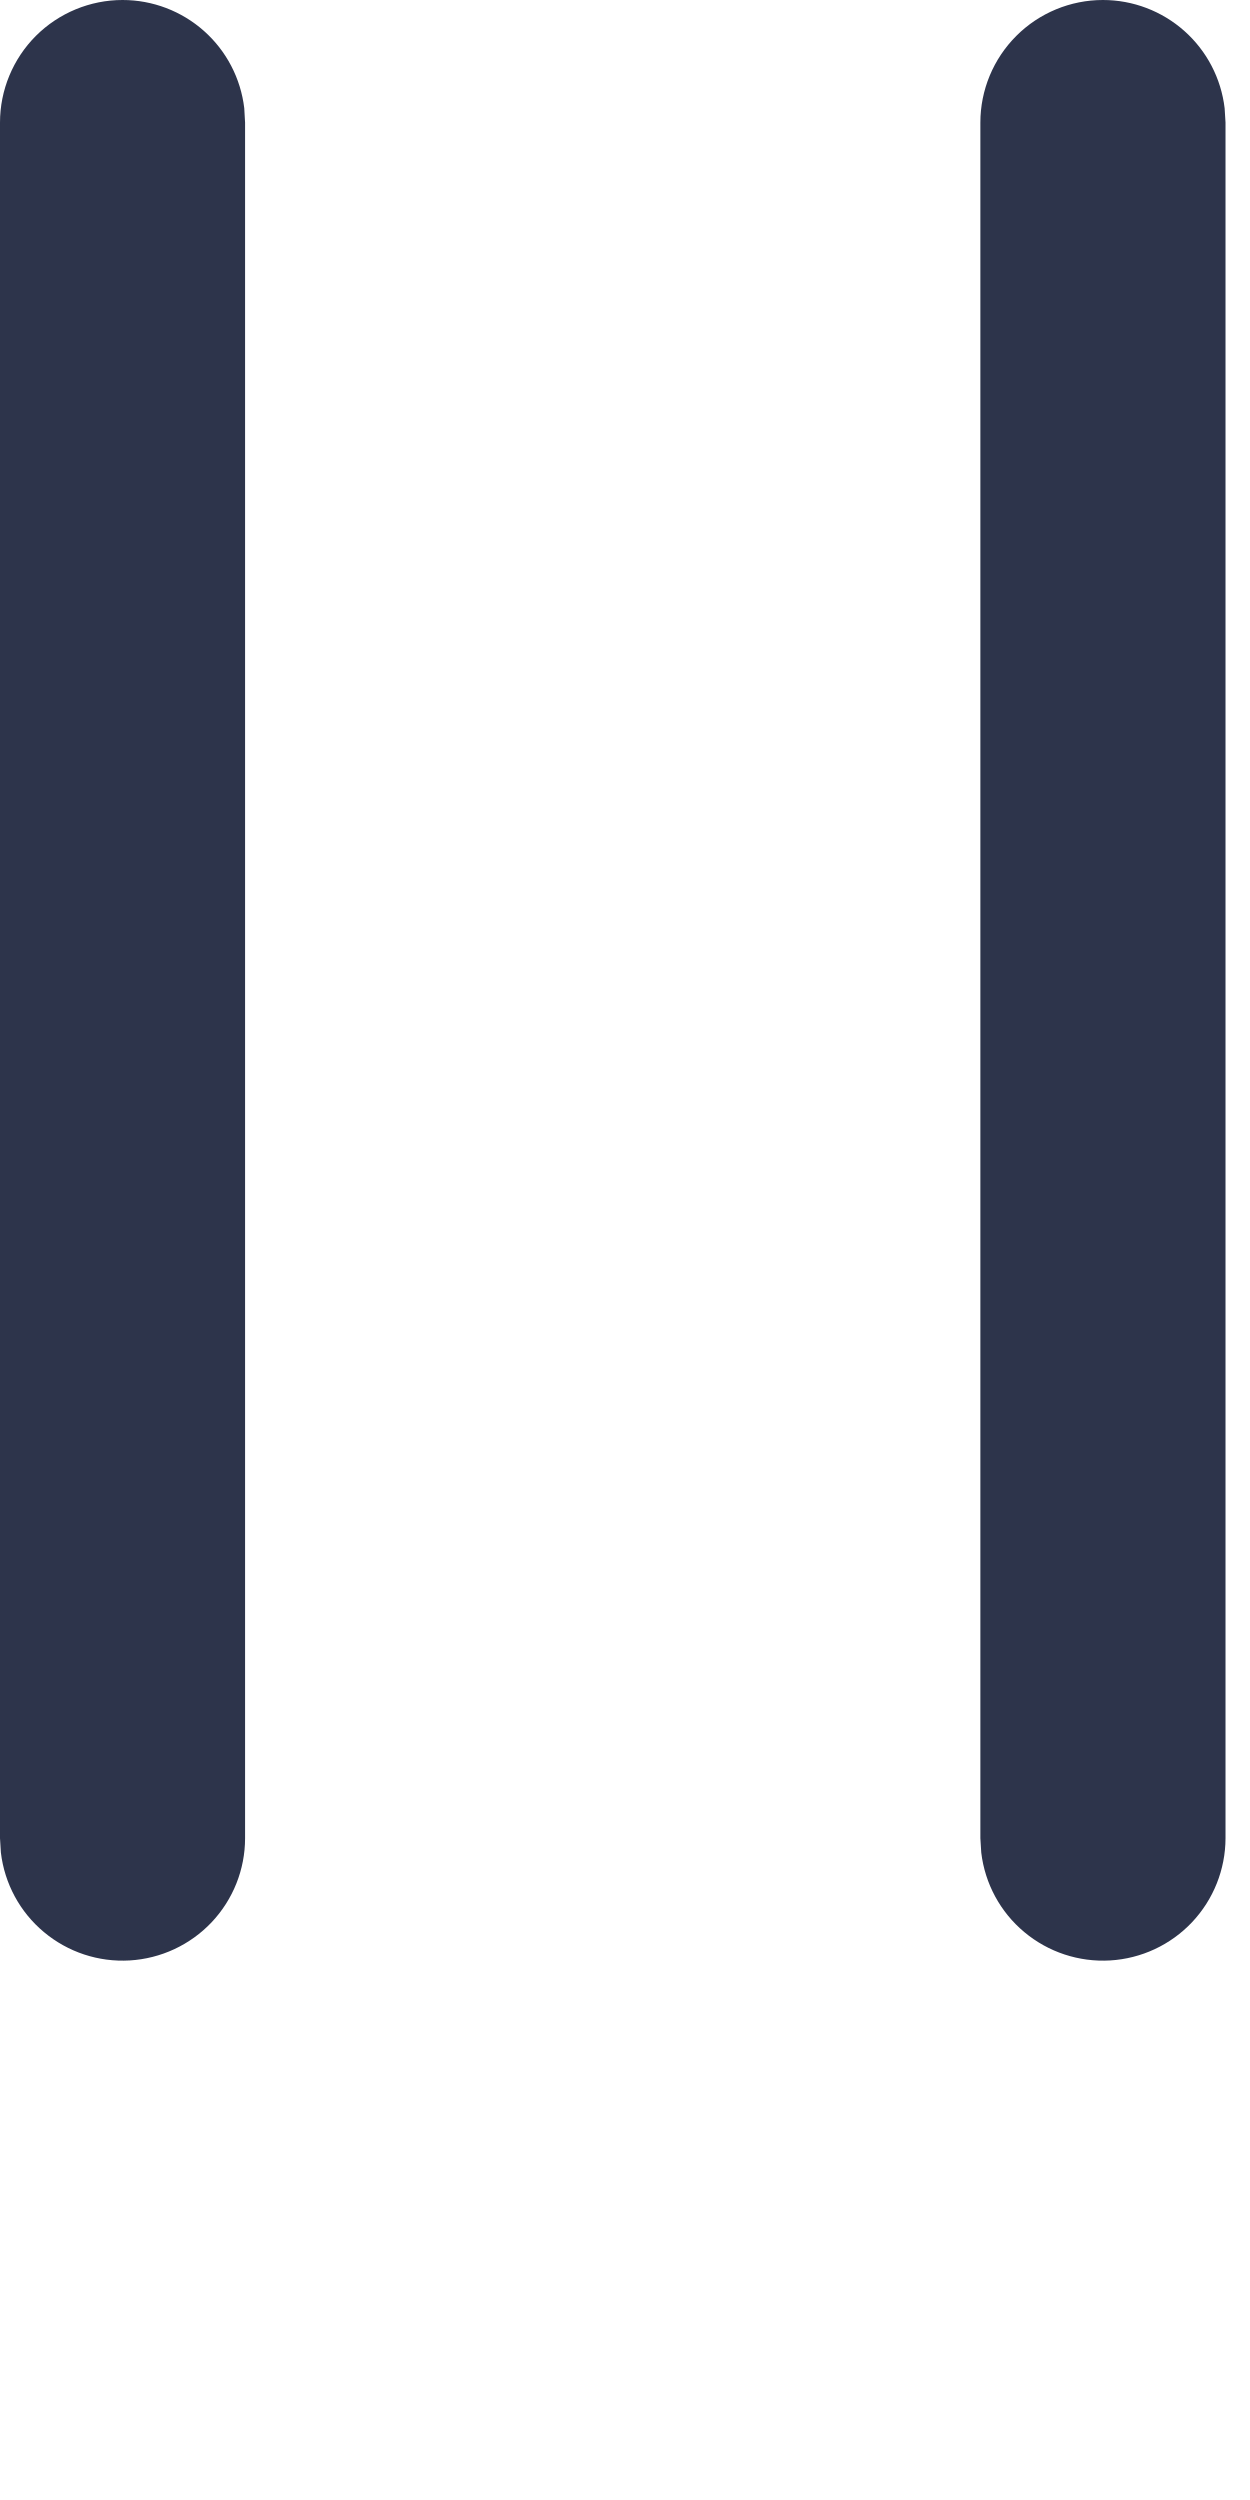
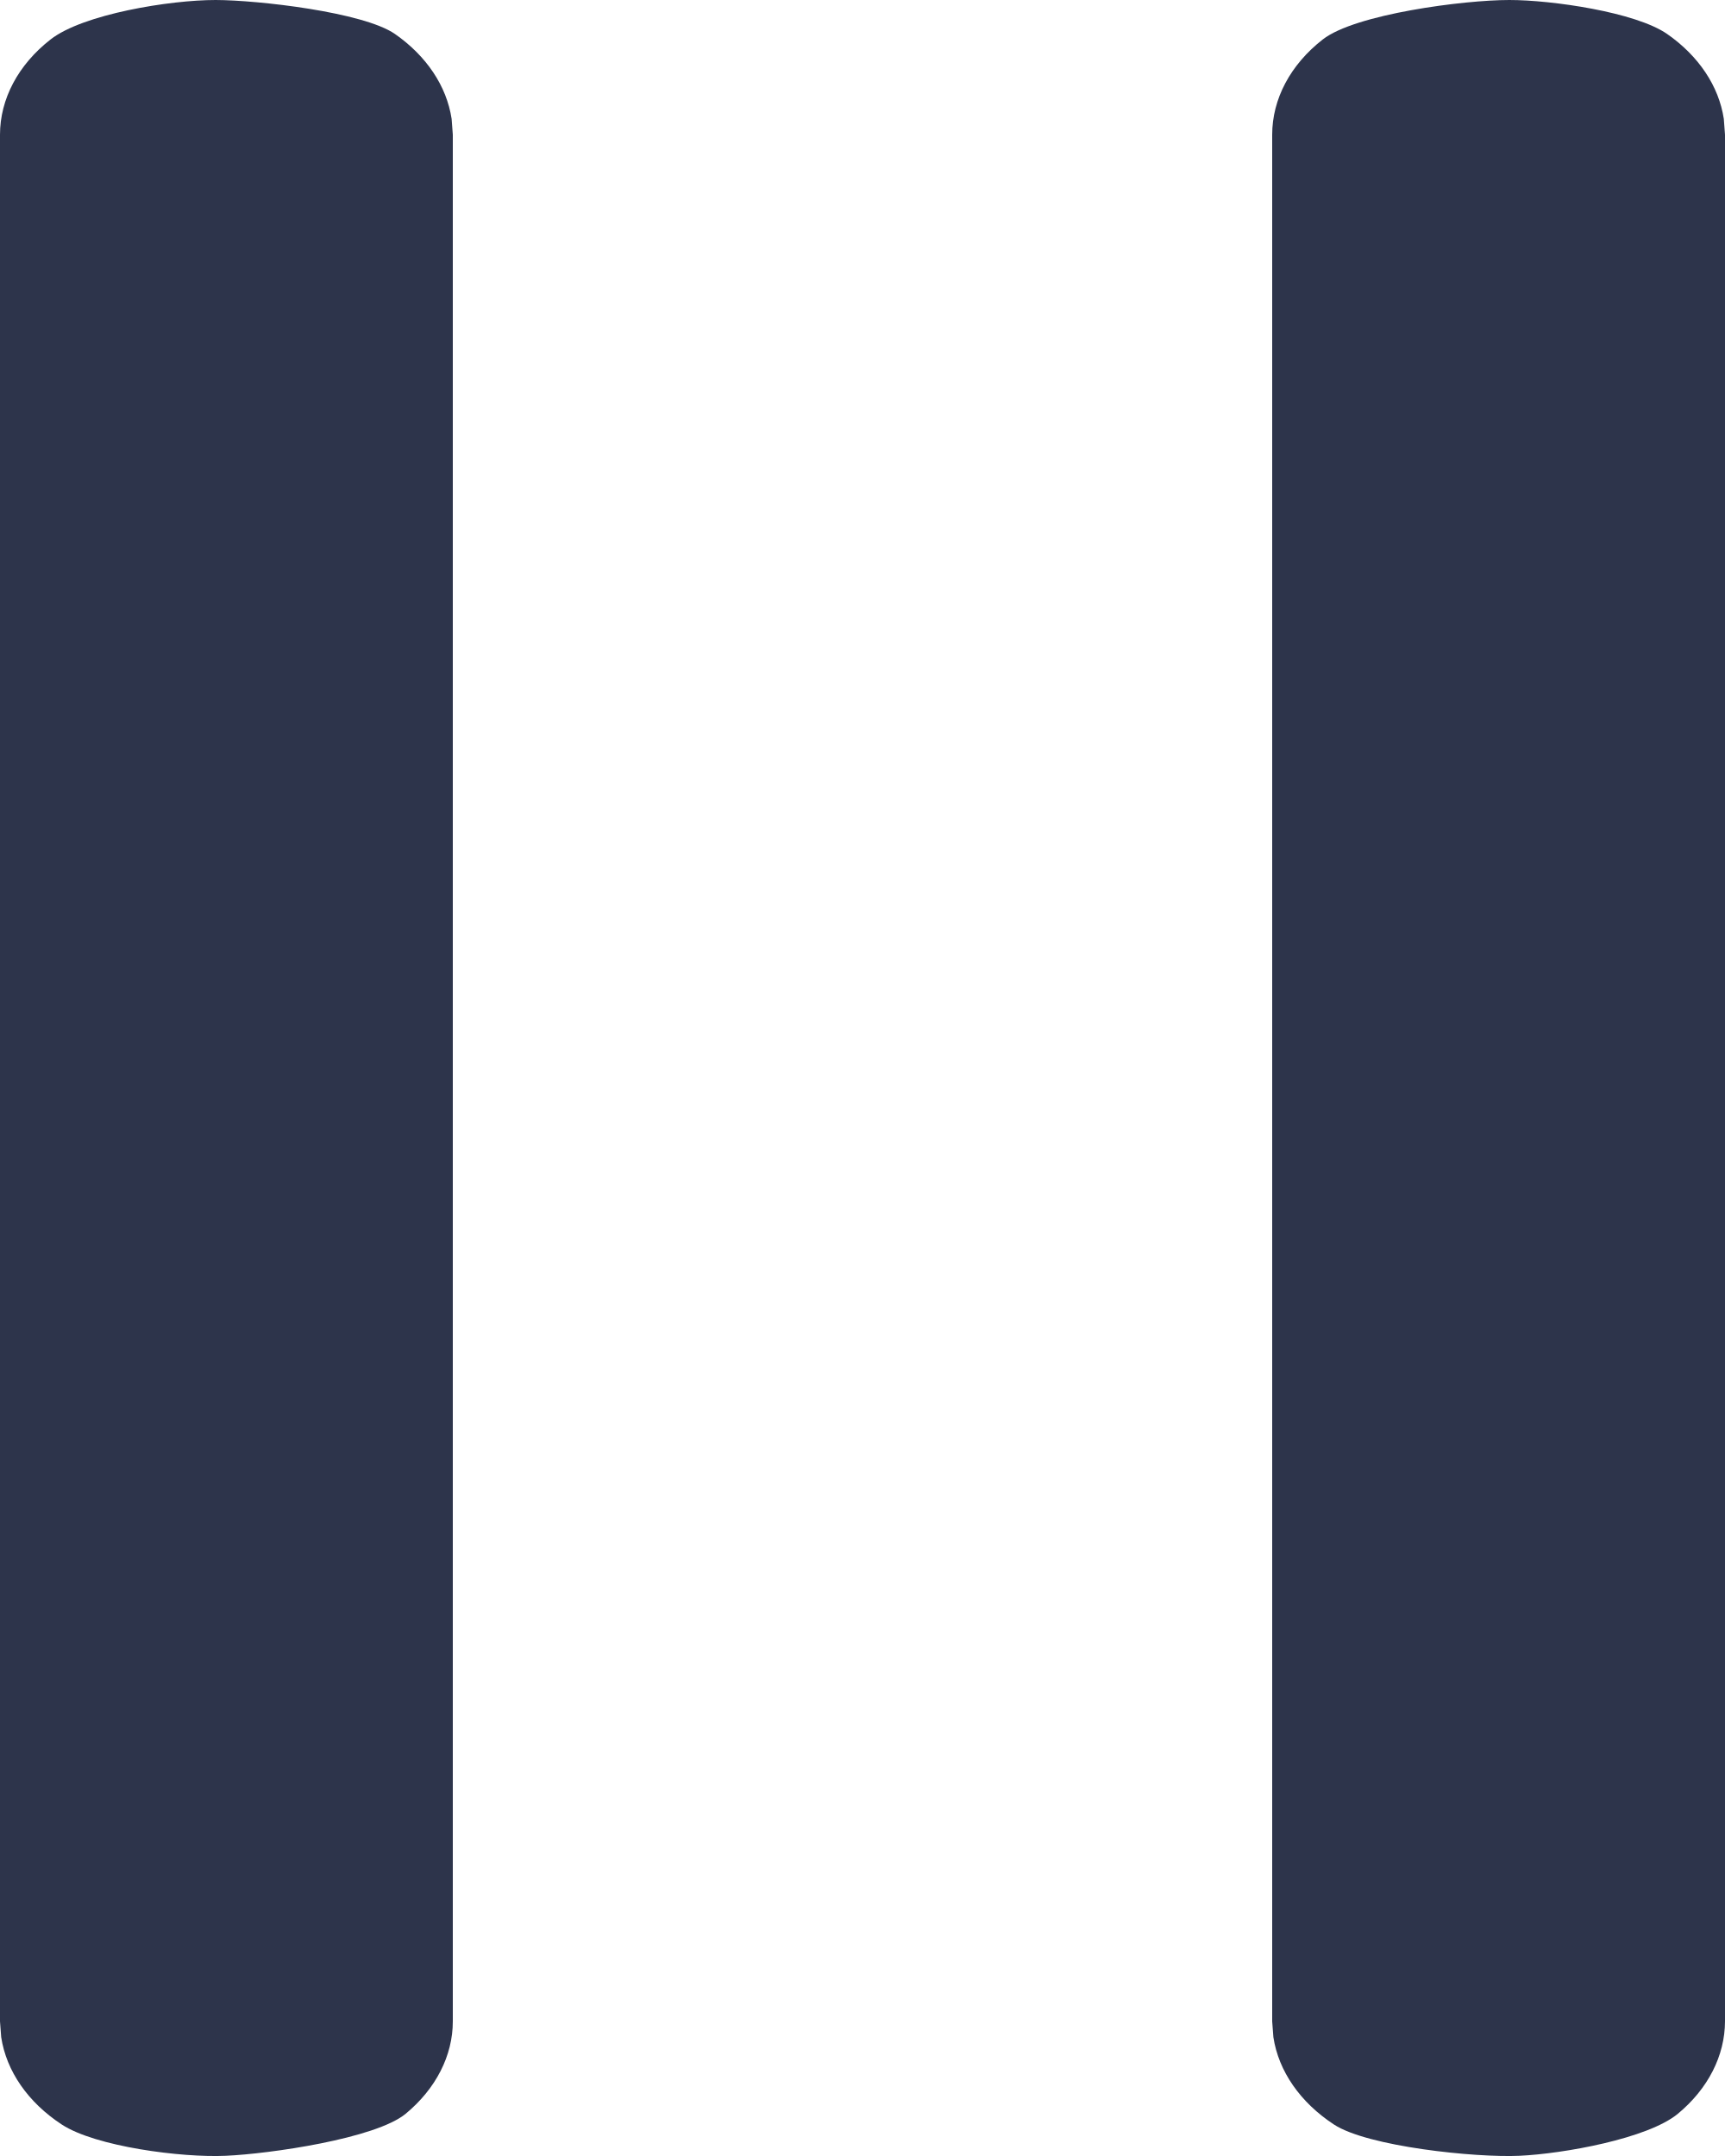
- <svg xmlns="http://www.w3.org/2000/svg" width="17" height="34" viewBox="0 0 17 34" fill="none">
-   <path d="M1.667 0C2.075 5.38509e-05 2.469 0.15 2.774 0.421C3.079 0.692 3.274 1.066 3.322 1.472L3.333 1.667V25C3.333 25.425 3.17 25.833 2.879 26.142C2.587 26.451 2.188 26.637 1.764 26.662C1.34 26.687 0.923 26.549 0.597 26.276C0.271 26.004 0.062 25.617 0.012 25.195L0 25V1.667C0 1.225 0.176 0.801 0.488 0.488C0.801 0.176 1.225 0 1.667 0ZM15 0C15.408 5.38509e-05 15.802 0.15 16.107 0.421C16.412 0.692 16.607 1.066 16.655 1.472L16.667 1.667V25C16.666 25.425 16.503 25.833 16.212 26.142C15.92 26.451 15.522 26.637 15.098 26.662C14.674 26.687 14.256 26.549 13.93 26.276C13.604 26.004 13.395 25.617 13.345 25.195L13.333 25V1.667C13.333 1.225 13.509 0.801 13.822 0.488C14.134 0.176 14.558 0 15 0Z" fill="#2D344B" />
+ <svg xmlns="http://www.w3.org/2000/svg" width="16" height="20" viewBox="0 0 16 20" fill="none">
+   <path d="M2 0C2.392 0.001 3.37 0.112 3.663 0.315C3.956 0.519 4.143 0.799 4.189 1.103L4.2 1.25V18.751C4.2 19.069 4.043 19.376 3.763 19.608C3.483 19.839 2.501 19.98 2.094 19.998C1.687 20.017 0.886 19.913 0.573 19.708C0.26 19.503 0.059 19.213 0.011 18.897L0 18.751V1.25C0 0.918 0.169 0.6 0.469 0.366C0.769 0.131 1.576 0 2 0ZM14 0C14.392 4.0391e-05 15.17 0.112 15.463 0.315C15.756 0.519 15.943 0.799 15.989 1.103L16 1.25V18.751C15.999 19.069 15.843 19.376 15.563 19.608C15.284 19.839 14.501 19.979 14.094 19.998C13.687 20.017 12.686 19.913 12.373 19.708C12.06 19.503 11.859 19.213 11.811 18.897L11.8 18.751V1.25C11.8 0.918 11.969 0.6 12.269 0.366C12.569 0.131 13.576 0 14 0Z" fill="#2D344B" />
</svg>
